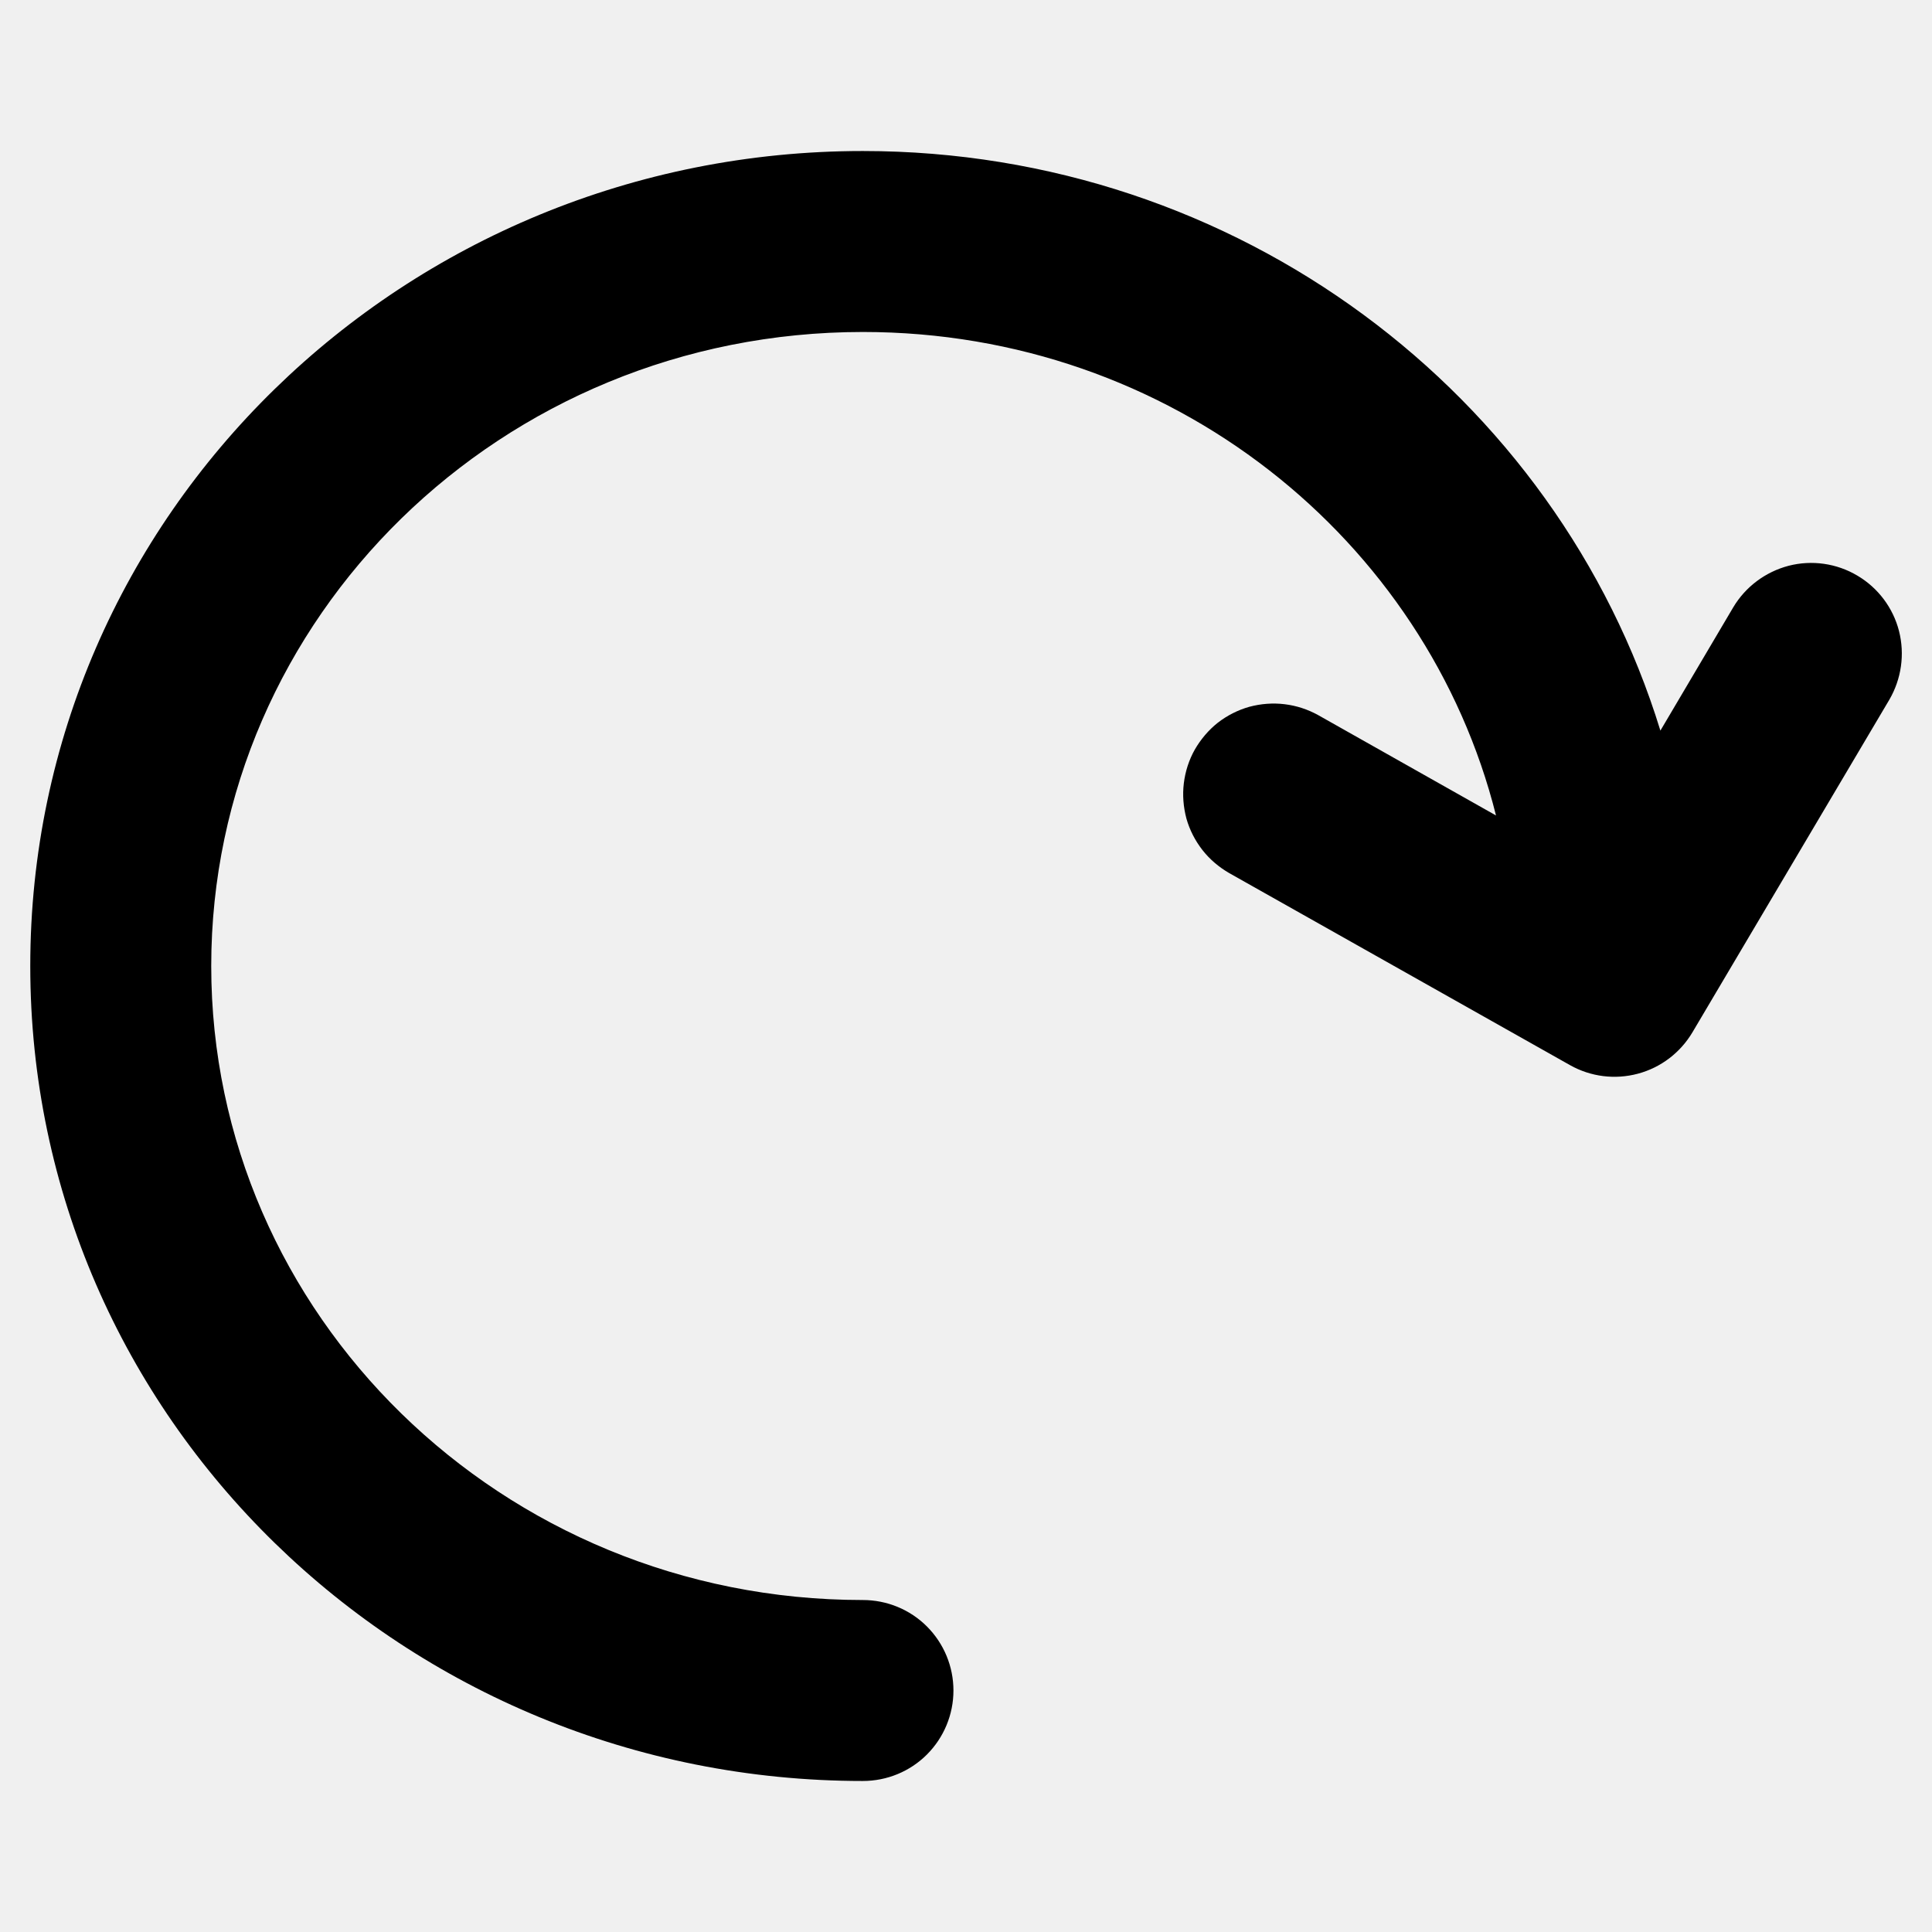
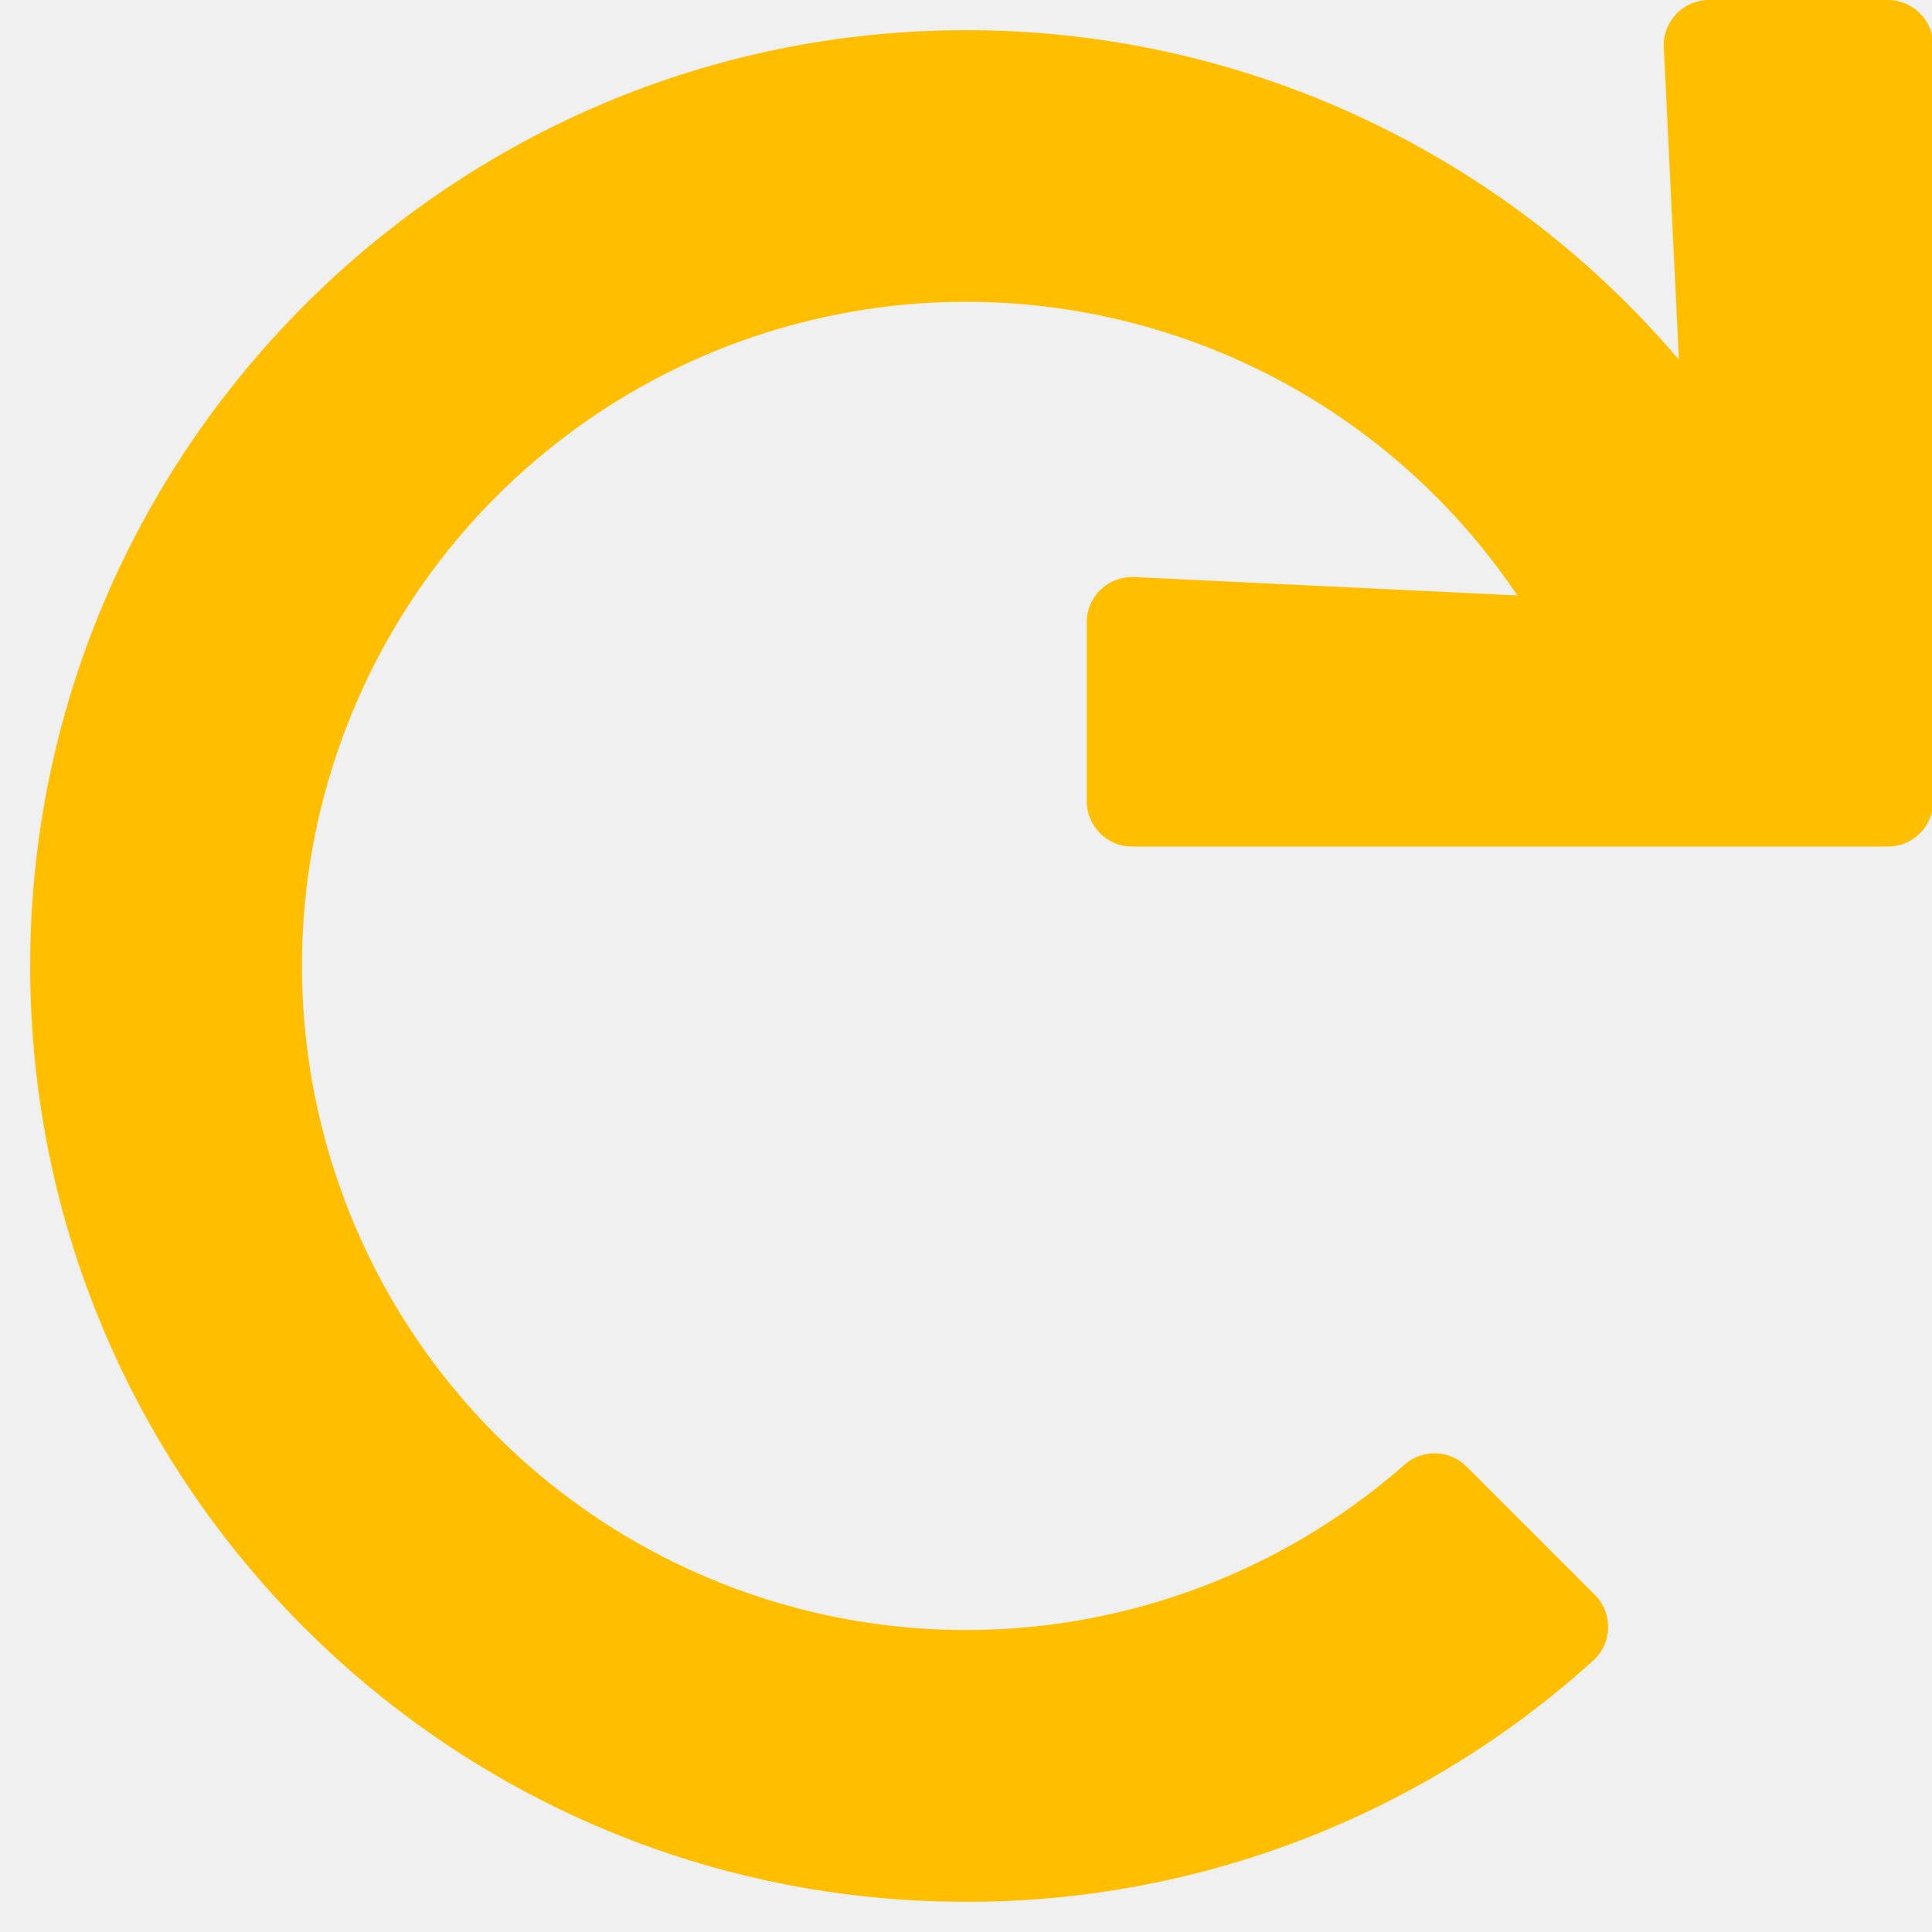
- <svg xmlns="http://www.w3.org/2000/svg" width="12" height="12" viewBox="0 0 12 12" fill="none">
-   <g clip-path="url(#clip0_2367_14768)">
-     <path d="M5.922 10.5C5.922 10.649 5.863 10.792 5.757 10.898C5.652 11.003 5.509 11.062 5.359 11.062C2.515 11.062 0.188 8.809 0.188 6C0.188 3.191 2.515 0.938 5.359 0.938C7.688 0.938 9.671 2.449 10.313 4.538L10.765 3.773C10.841 3.645 10.965 3.552 11.11 3.514C11.254 3.477 11.408 3.499 11.536 3.575C11.665 3.651 11.758 3.775 11.795 3.919C11.832 4.064 11.81 4.217 11.735 4.346L10.512 6.412C10.437 6.538 10.316 6.631 10.173 6.669C10.031 6.707 9.88 6.688 9.752 6.616L7.635 5.423C7.571 5.386 7.514 5.338 7.468 5.279C7.423 5.221 7.389 5.155 7.369 5.084C7.35 5.012 7.344 4.938 7.353 4.865C7.362 4.791 7.385 4.72 7.421 4.656C7.458 4.592 7.506 4.535 7.564 4.489C7.622 4.444 7.689 4.41 7.76 4.39C7.831 4.371 7.906 4.365 7.979 4.374C8.053 4.383 8.123 4.406 8.188 4.442L9.292 5.065C8.861 3.349 7.274 2.062 5.36 2.062C3.112 2.062 1.312 3.838 1.312 6C1.312 8.162 3.112 9.938 5.359 9.938C5.509 9.938 5.652 9.997 5.757 10.102C5.863 10.208 5.922 10.351 5.922 10.5Z" fill="currentColor" />
-   </g>
-   <defs>
-     <clipPath id="clip0_2367_14768">
-       <rect width="12" height="12" fill="white" />
-     </clipPath>
-   </defs>
+ <svg xmlns="http://www.w3.org/2000/svg" width="16" height="16" viewBox="0 0 16 16" fill="none">
+   <path d="M15.635 2.38932e-07H14.154C14.103 -5.70824e-05 14.053 0.01 14.006 0.03C13.959 0.05 13.917 0.079 13.882 0.116C13.847 0.153 13.82 0.196 13.802 0.244C13.784 0.291 13.776 0.342 13.779 0.393L13.904 2.979C13.177 2.123 12.272 1.435 11.253 0.964C10.233 0.492 9.123 0.249 8 0.25C3.729 0.25 0.247 3.735 0.25 8.006C0.253 12.283 3.722 15.75 8 15.75C9.919 15.753 11.77 15.041 13.193 13.753C13.231 13.719 13.262 13.677 13.283 13.631C13.305 13.585 13.316 13.535 13.318 13.484C13.319 13.433 13.31 13.382 13.291 13.335C13.273 13.287 13.244 13.244 13.208 13.208L12.146 12.146C12.078 12.078 11.988 12.039 11.893 12.036C11.798 12.033 11.705 12.066 11.634 12.128C10.794 12.867 9.749 13.332 8.639 13.462C7.528 13.592 6.404 13.38 5.417 12.854C4.43 12.329 3.626 11.515 3.113 10.522C2.601 9.528 2.403 8.402 2.546 7.293C2.69 6.184 3.168 5.145 3.917 4.315C4.666 3.485 5.651 2.902 6.739 2.646C7.827 2.389 8.968 2.471 10.009 2.879C11.05 3.287 11.942 4.003 12.566 4.931L9.393 4.779C9.342 4.777 9.291 4.785 9.244 4.802C9.196 4.82 9.153 4.847 9.116 4.882C9.079 4.917 9.05 4.96 9.03 5.006C9.01 5.053 9 5.103 9 5.154V6.636C9 6.735 9.04 6.83 9.11 6.901C9.18 6.971 9.276 7.011 9.375 7.011H15.635C15.735 7.011 15.83 6.971 15.9 6.901C15.971 6.83 16.01 6.735 16.01 6.636V0.375C16.01 0.276 15.971 0.18 15.9 0.11C15.83 0.04 15.735 2.38932e-07 15.635 2.38932e-07Z" fill="#FFBF00" />
</svg>
